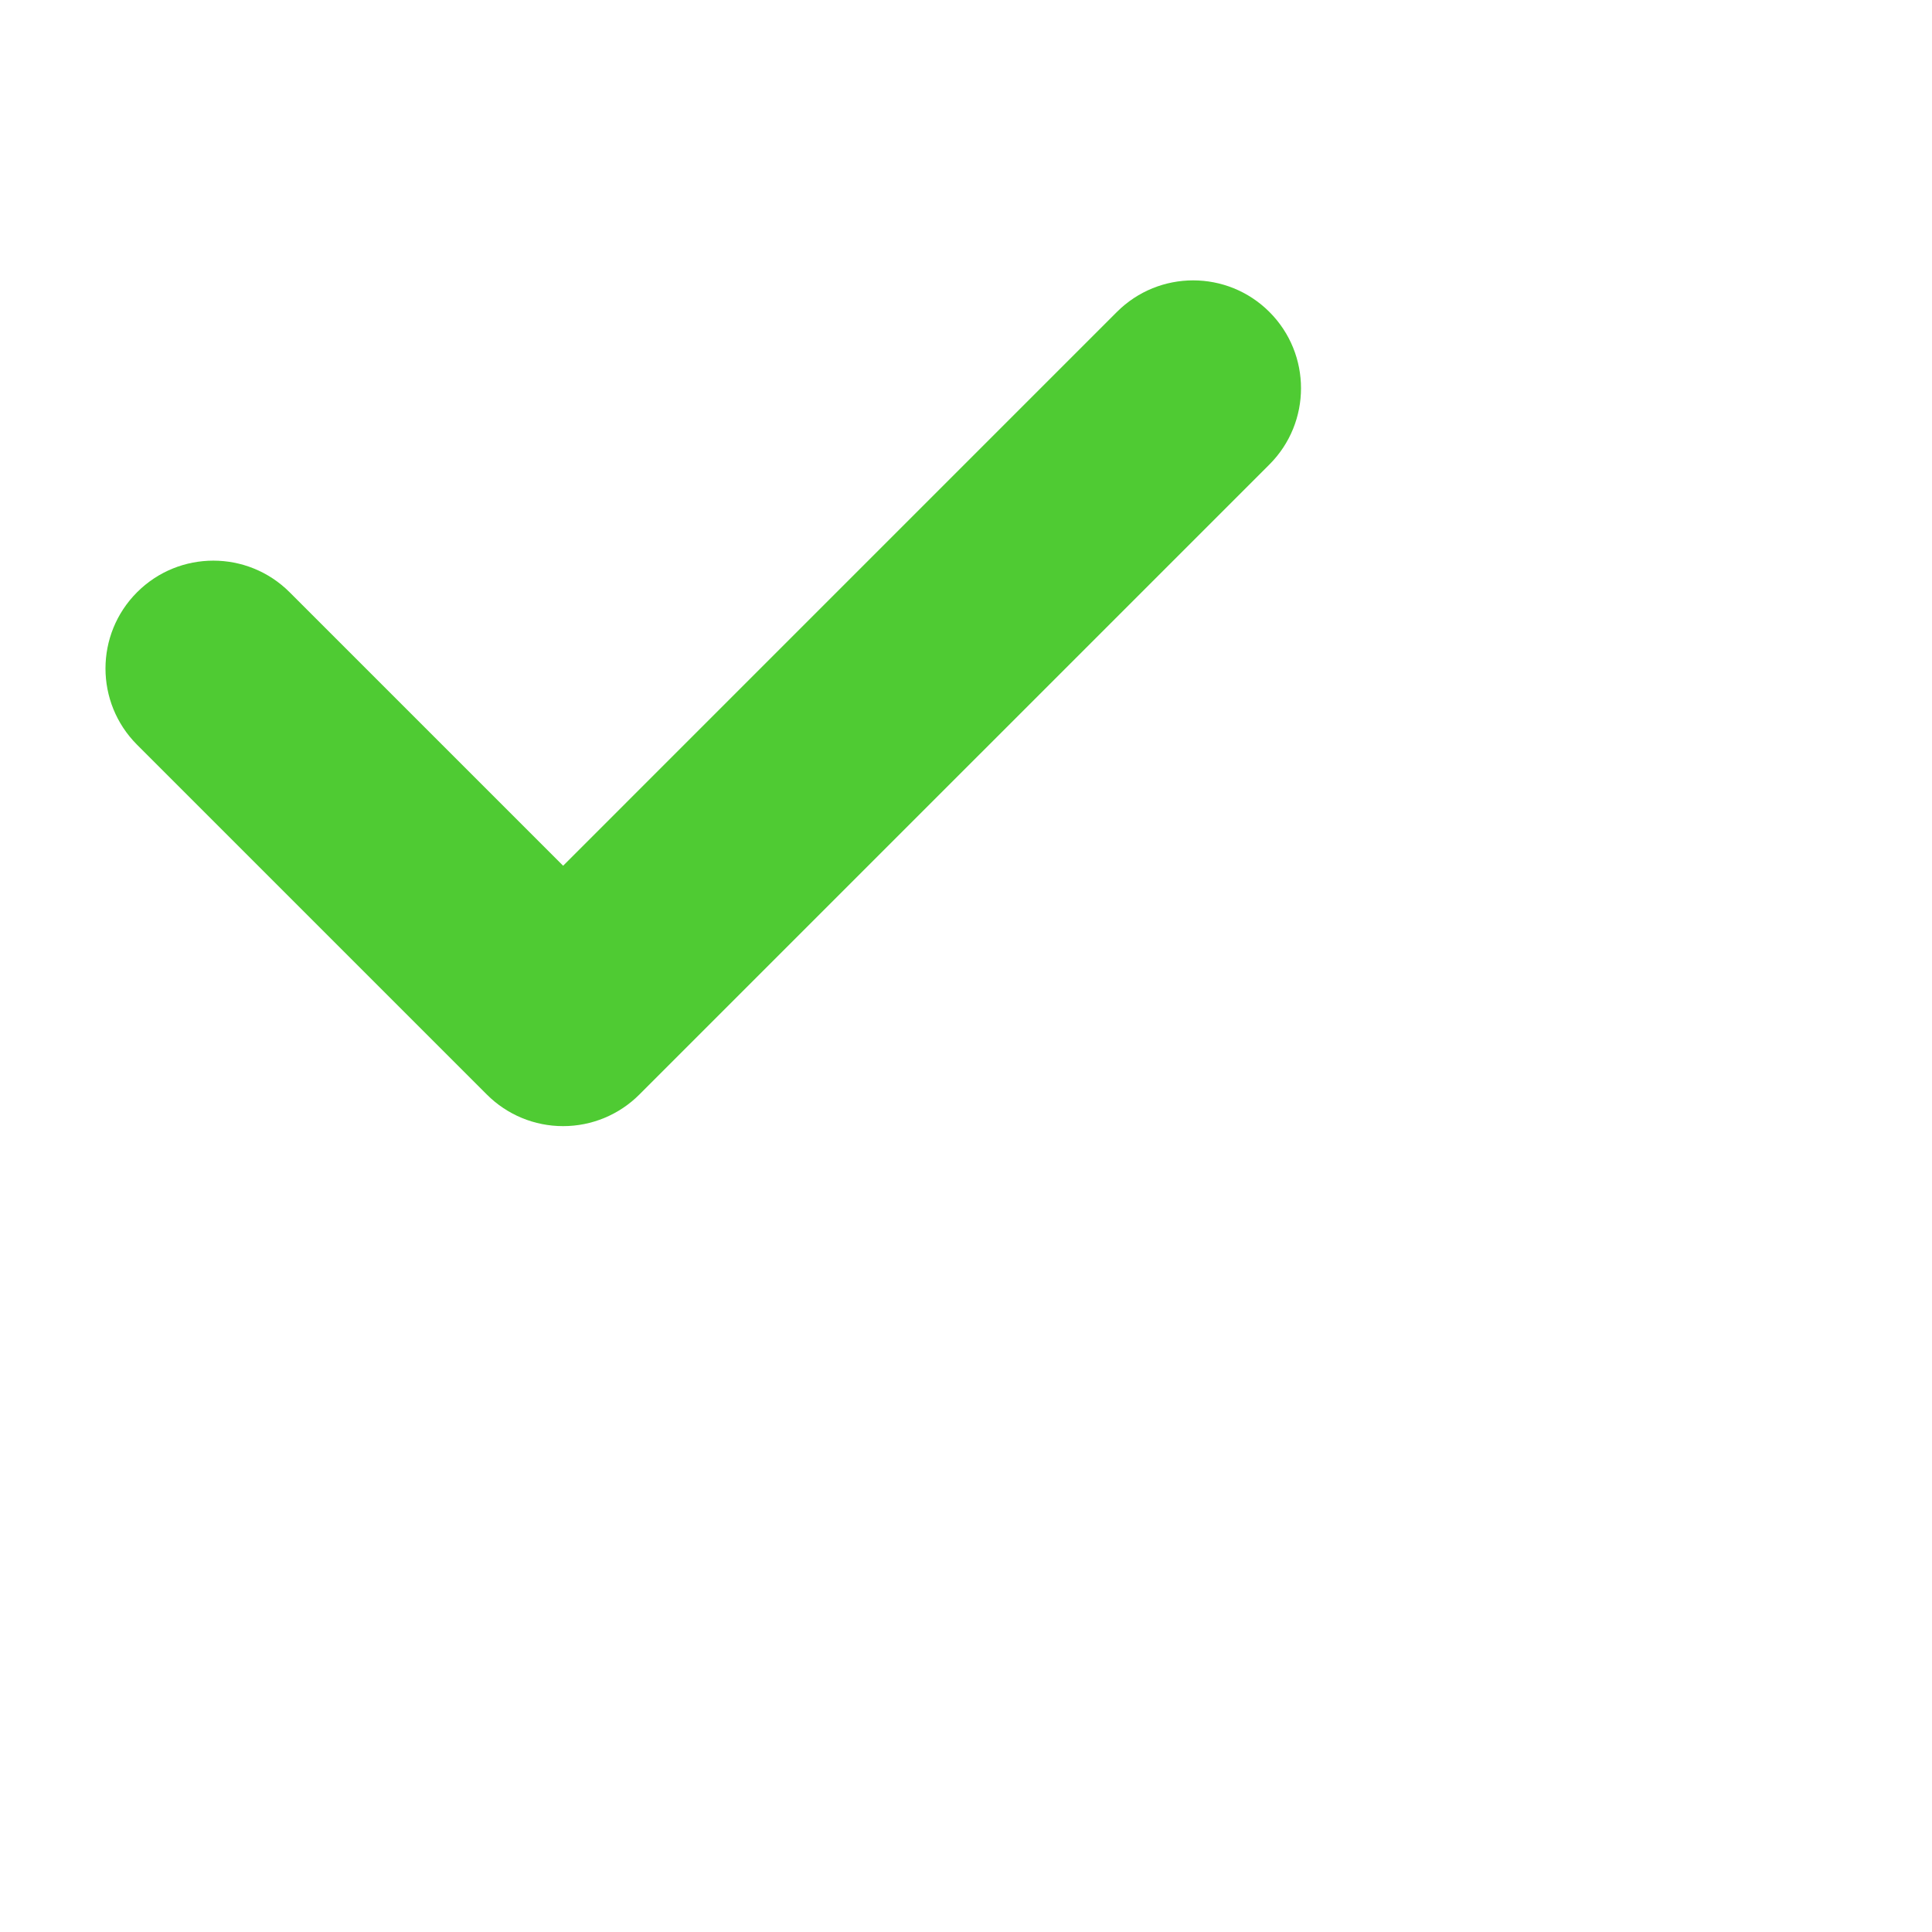
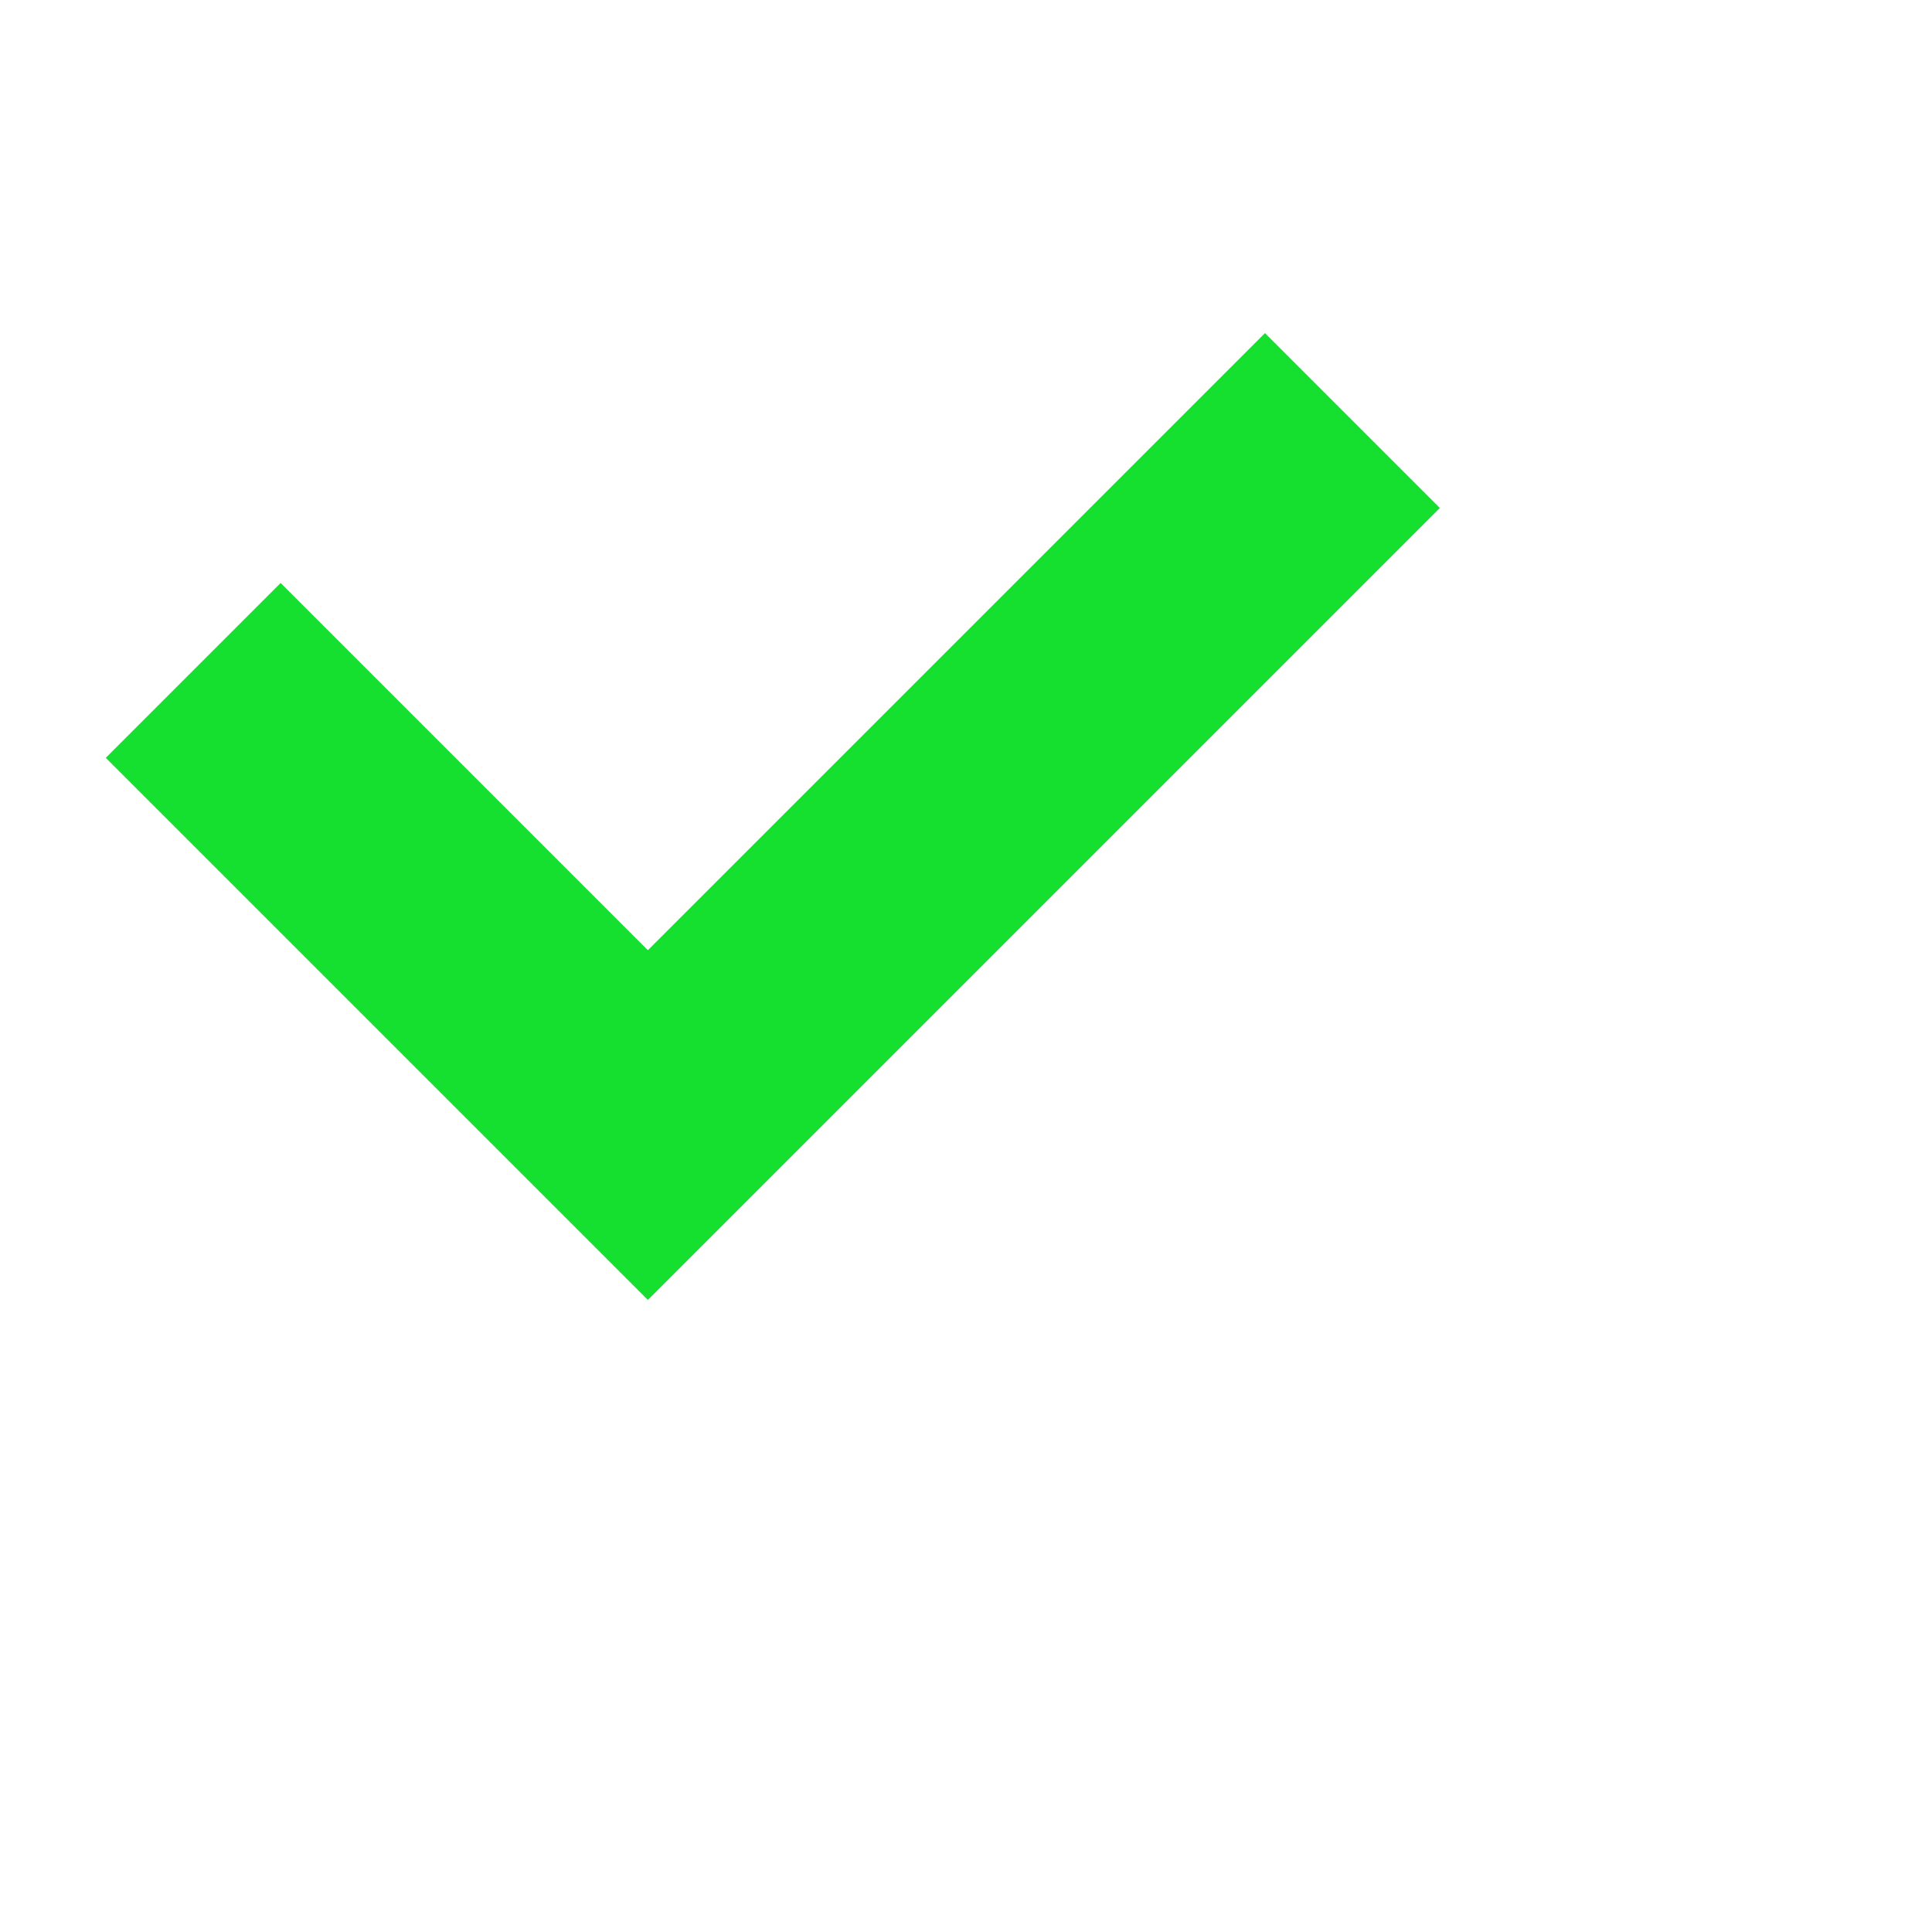
- <svg xmlns="http://www.w3.org/2000/svg" xml:space="preserve" viewBox="0 0 100 100" y="0" x="0" id="圖層_1" version="1.1" style="height: 100%; width: 100%; background: none; shape-rendering: auto;" width="200px" height="200px">
-   <g class="ldl-scale" style="transform-origin: 50% 50%; transform: rotate(0deg) scale(0.8, 0.8);">
-     <g class="ldl-ani">
-       <g class="ldl-layer">
-         <g class="ldl-ani">
-           <g>
-             <g class="ldl-layer">
-               <g class="ldl-ani" style="transform: scale(0.91); transform-origin: 50px 50px; animation: 1.111s linear -1.111s infinite normal forwards running breath-3603f807-7bcb-4bba-8fc5-93a4e0cd9f40;">
-                 <path fill="#849b87" d="M45.459 77.819l44.795-44.794A7.668 7.668 0 1 0 79.409 22.18L40.037 61.553 20.591 42.107A7.668 7.668 0 1 0 9.746 52.952L34.614 77.82a7.647 7.647 0 0 0 5.422 2.246 7.653 7.653 0 0 0 5.423-2.247z" style="fill: rgb(79, 203, 51);" />
-               </g>
-             </g>
-           </g>
-         </g>
-       </g>
-     </g>
+ <svg xmlns="http://www.w3.org/2000/svg" xml:space="preserve" viewBox="0 0 100 100" y="0" x="0" id="圖層_1" version="1.1" width="200px" height="200px" style="width:100%;height:100%;background-size:initial;background-repeat-y:initial;background-repeat-x:initial;background-position-y:initial;background-position-x:initial;background-origin:initial;background-color:initial;background-clip:initial;background-attachment:initial;animation-play-state:paused">
+   <g class="ldl-scale" style="transform-origin:50% 50%;transform:rotate(0deg) scale(0.8, 0.8);animation-play-state:paused">
+     <path d="M12.5 43.376l29.416 29.416L87.5 27.208" stroke-miterlimit="10" stroke-width="16" stroke="#849b87" fill="none" style="stroke:rgb(21, 223, 47);animation-play-state:paused" />
  </g>
-   <style id="breath-3603f807-7bcb-4bba-8fc5-93a4e0cd9f40" data-anikit="">@keyframes breath-3603f807-7bcb-4bba-8fc5-93a4e0cd9f40
- {
-   0% {
-     animation-timing-function: cubic-bezier(0.965,0.241,-0.07,0.791);
-     transform: scale(0.91);
-   }
-   51% {
-     animation-timing-function: cubic-bezier(0.923,0.263,-0.031,0.763);
-     transform: scale(1.02994);
-   }
-   100% {
-     transform: scale(0.91);
-   }
- }</style>
</svg>
